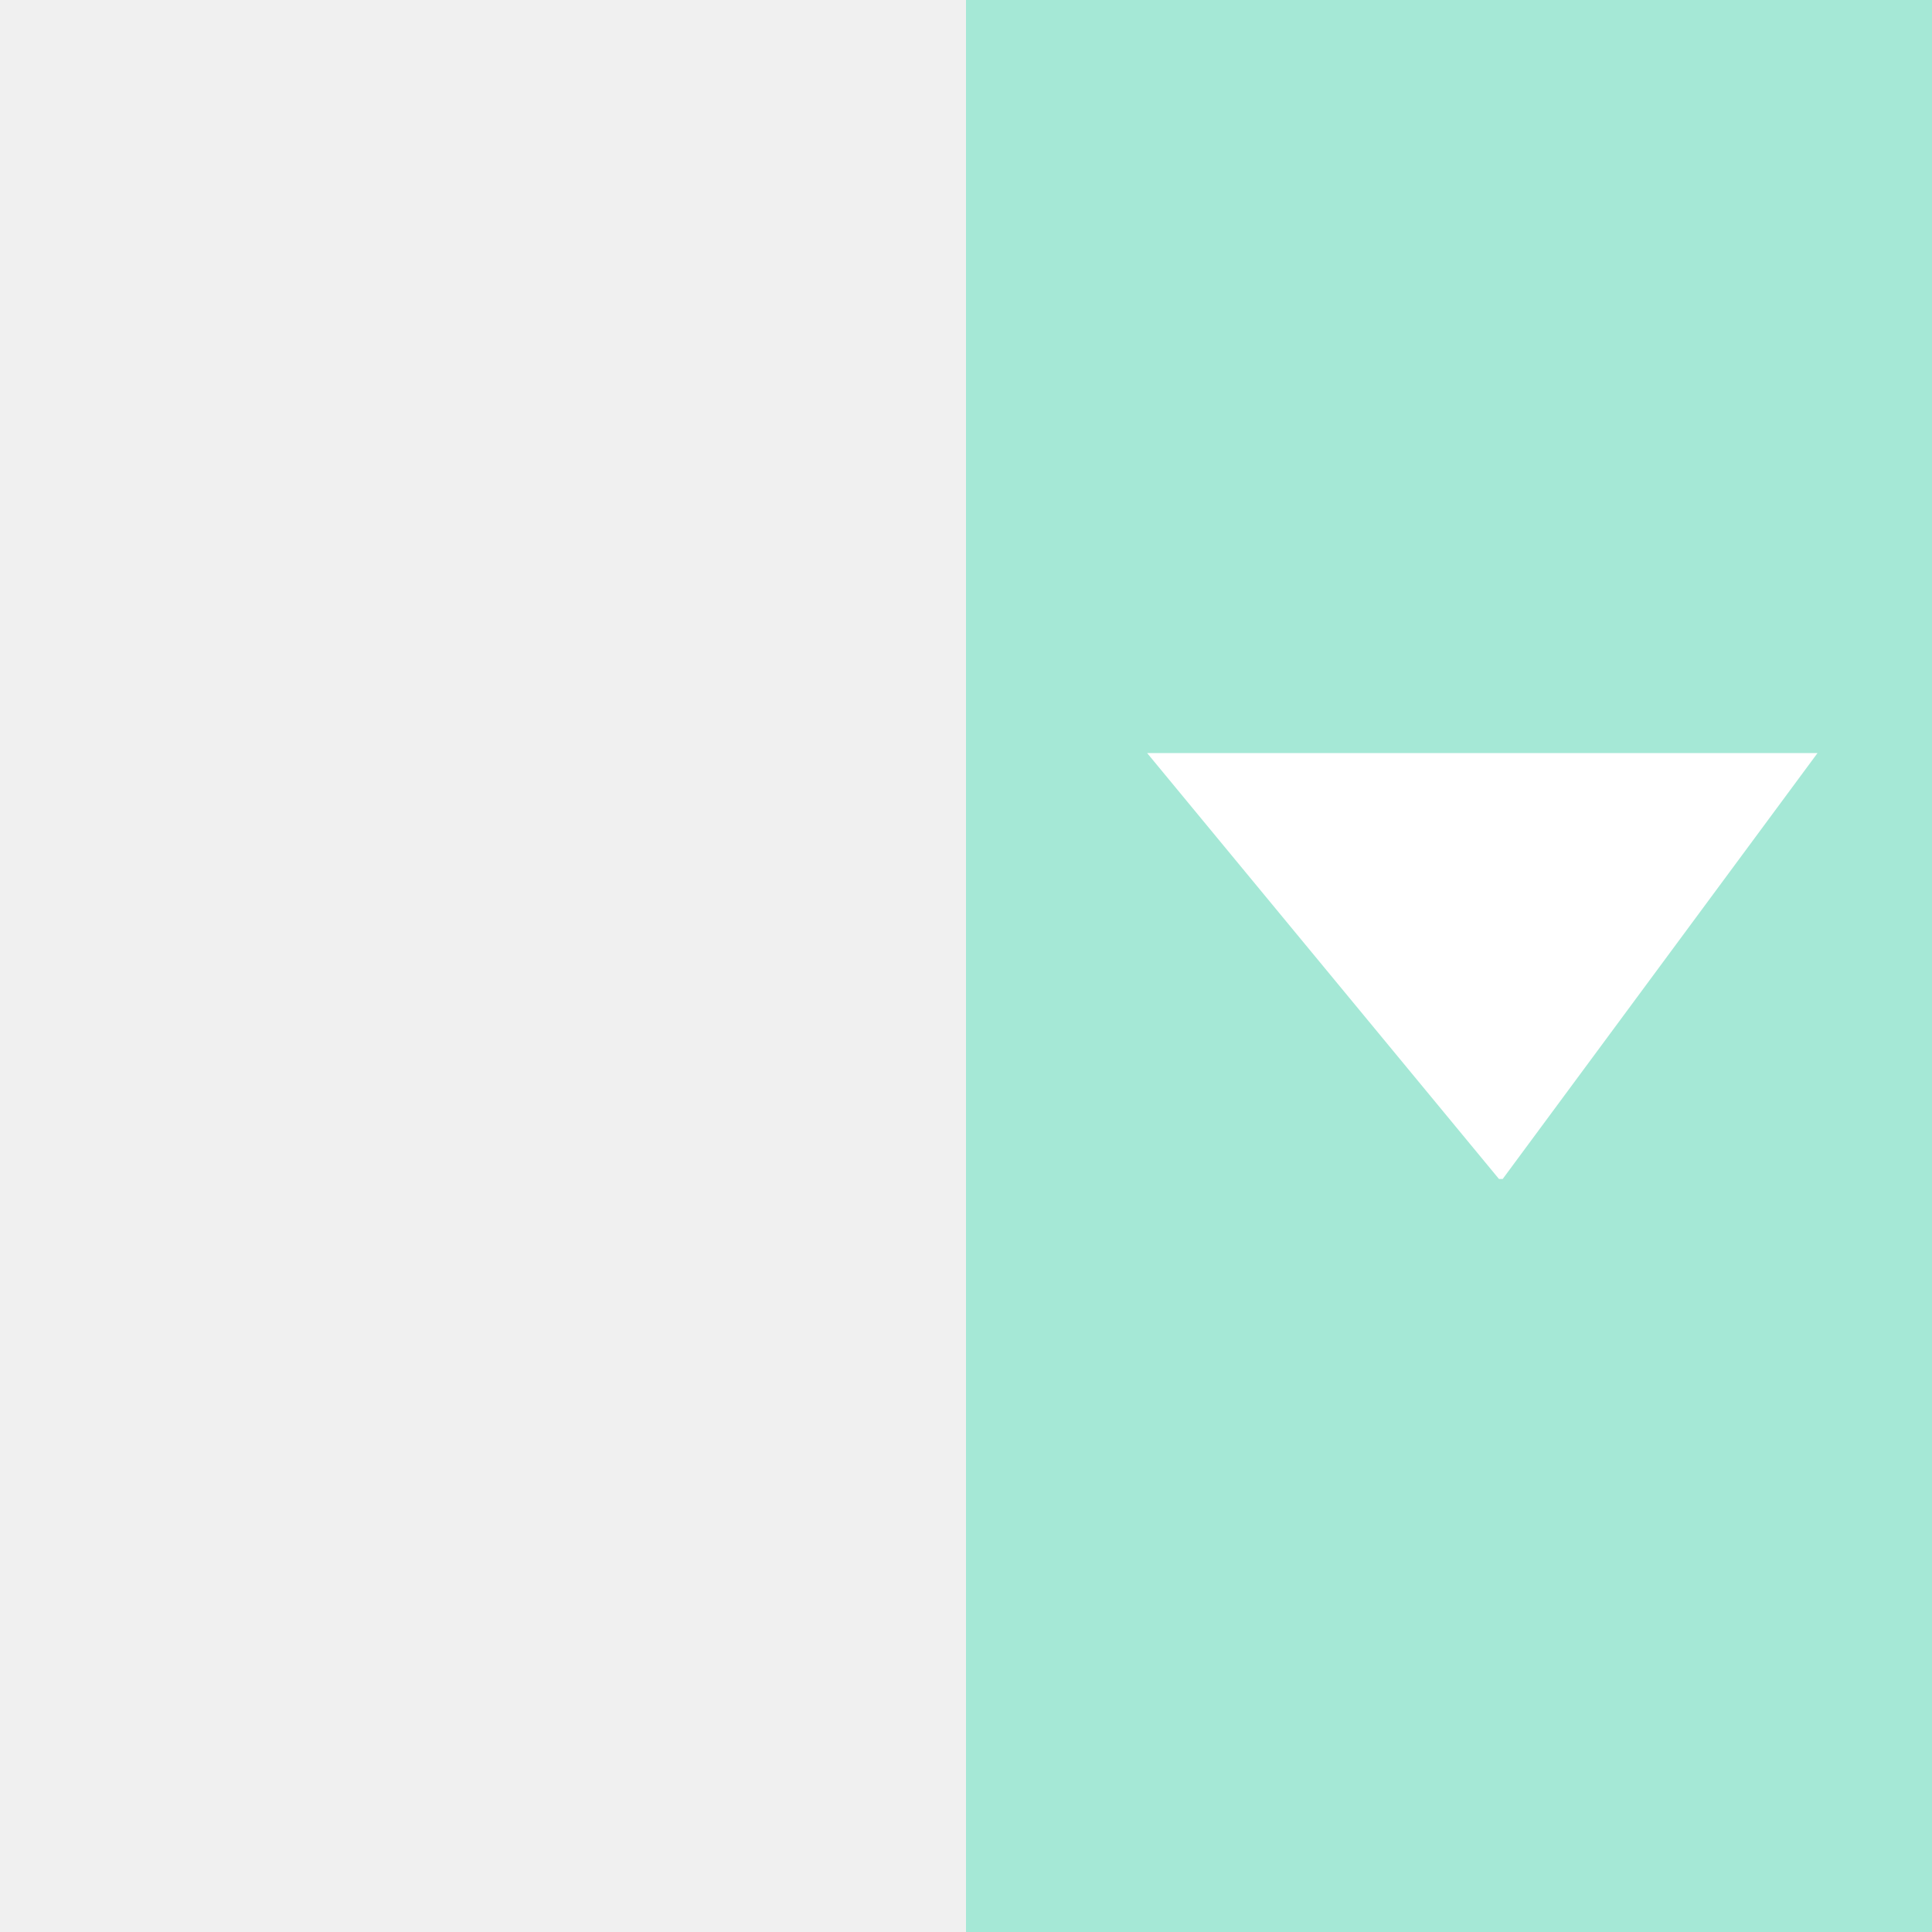
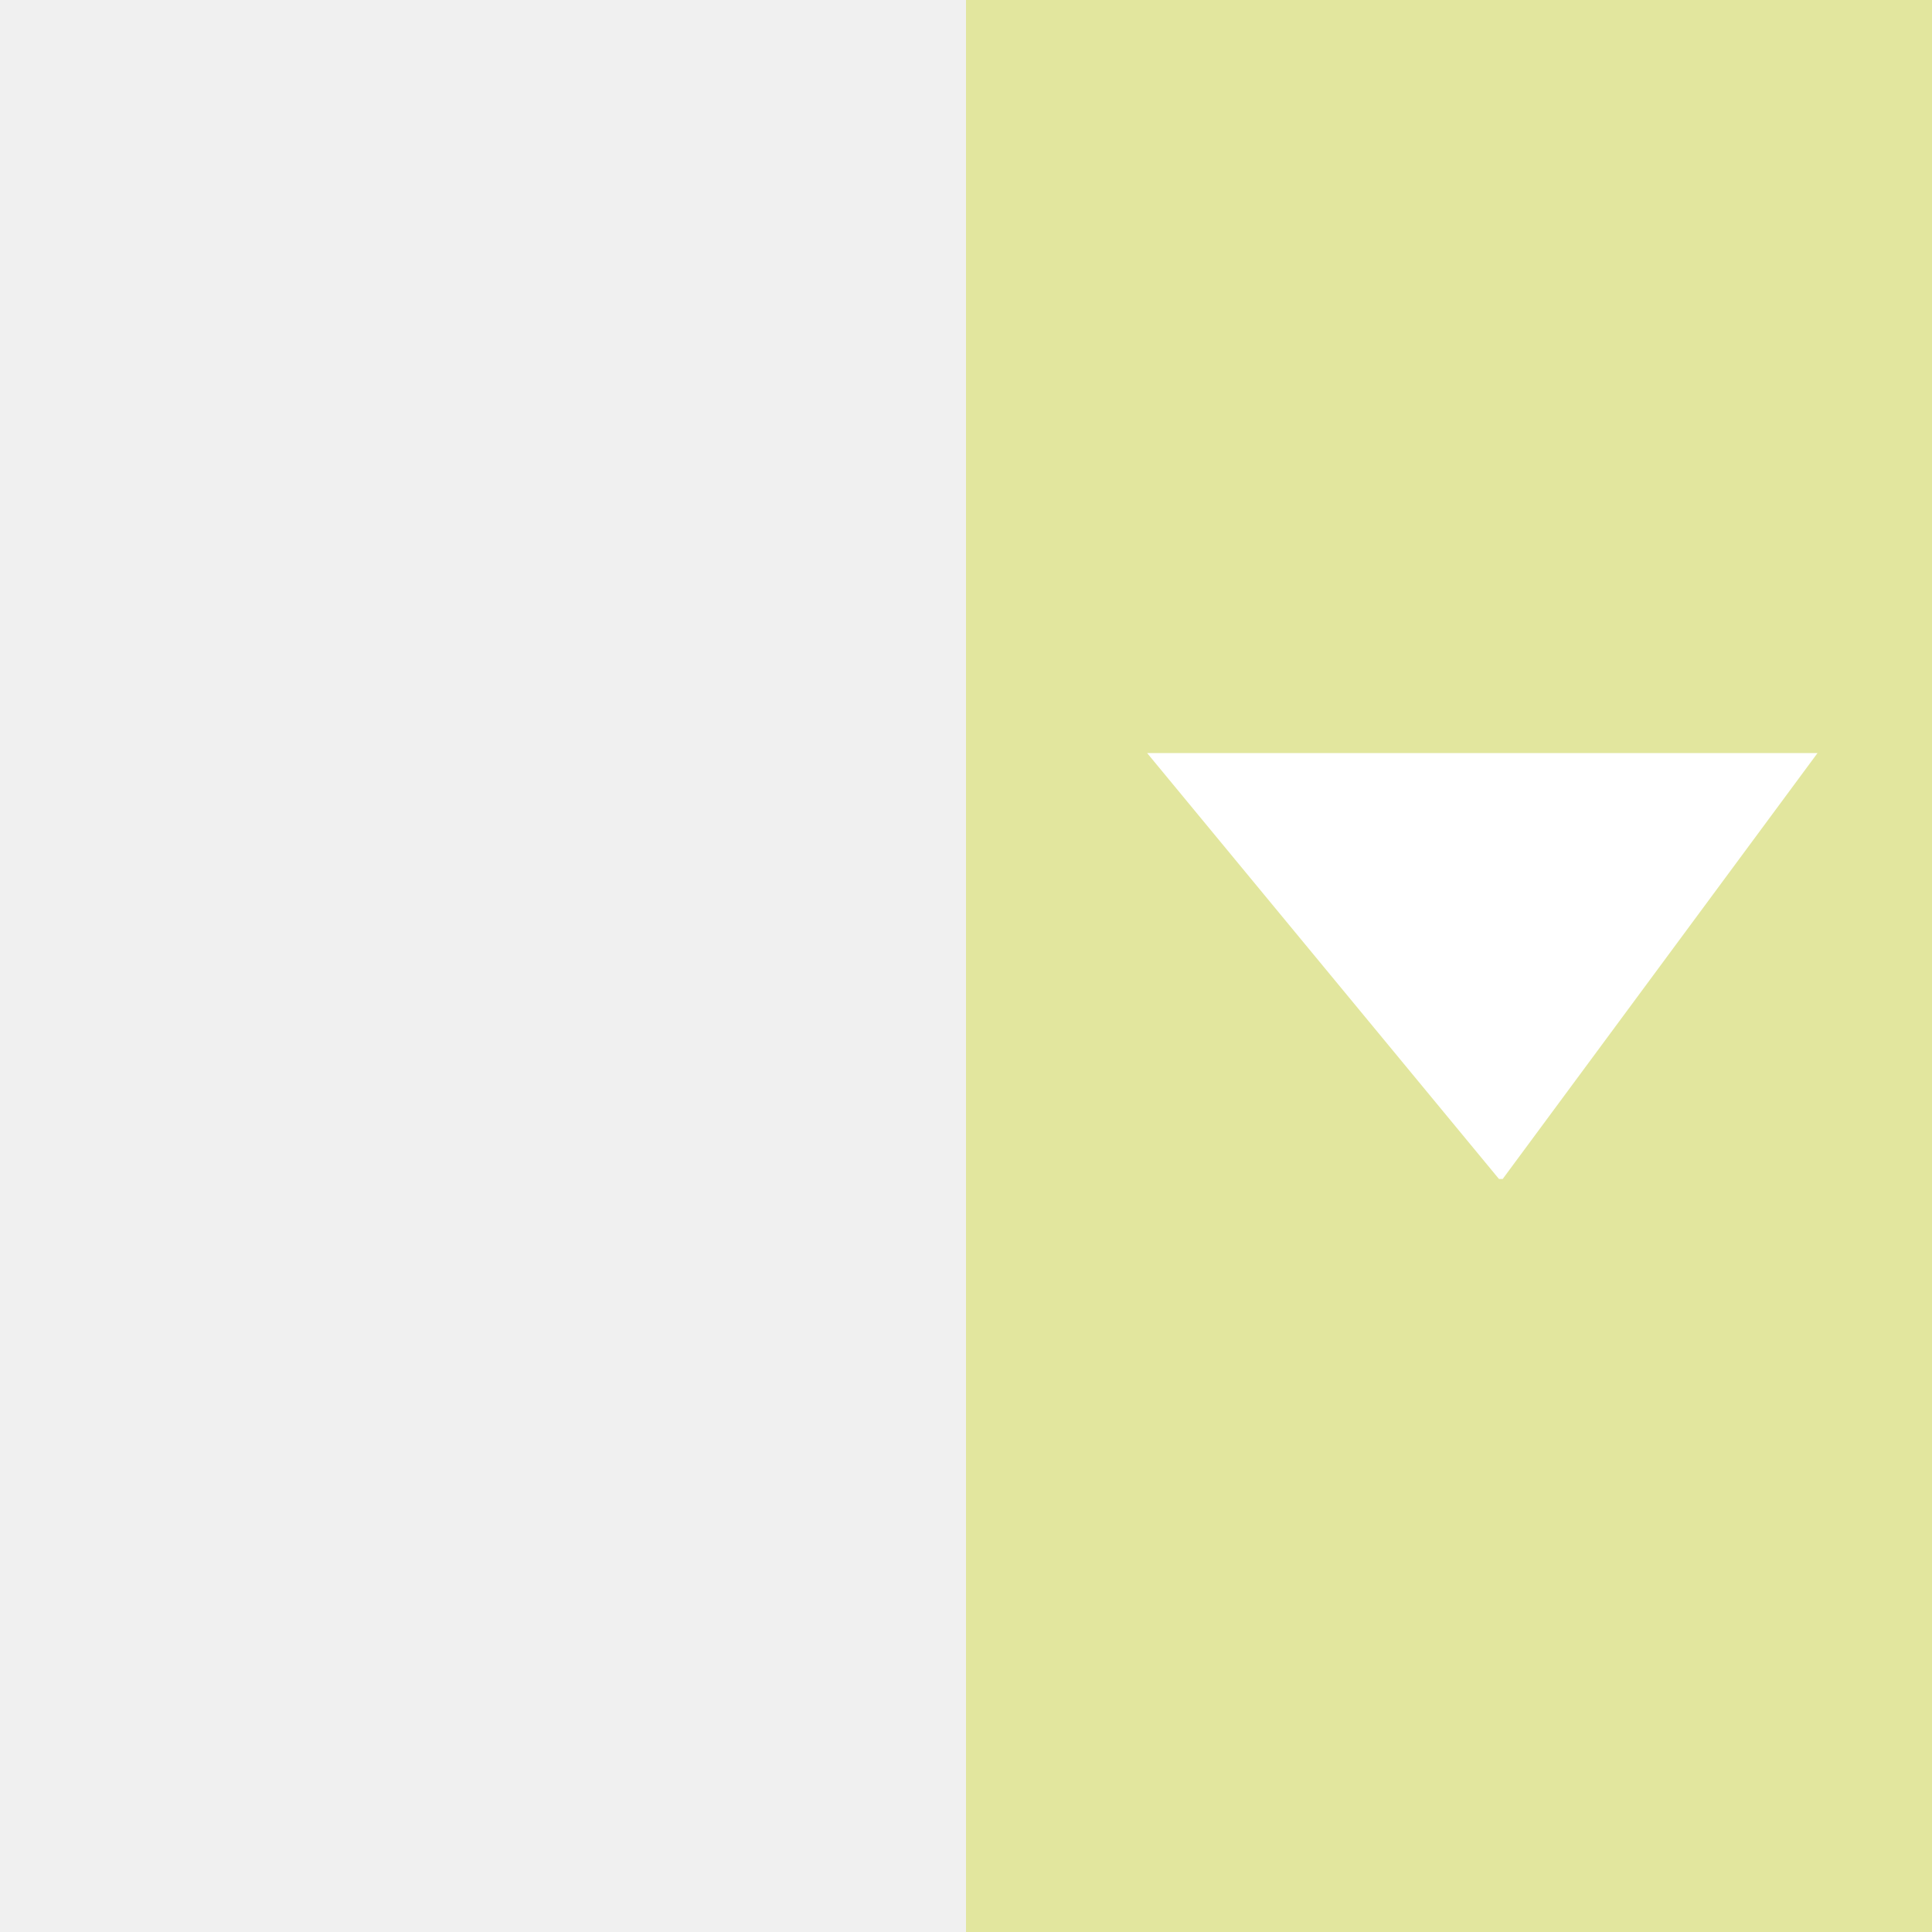
<svg xmlns="http://www.w3.org/2000/svg" width="32px" height="32px" id="svg2985" version="1.1">
  <defs id="defs2987" />
  <g id="layer1">
-     <rect style="fill:#a5e8d6;fill-opacity:1;stroke:none" id="rect3764" width="16" height="32" x="16" y="0" />
+     <rect style="fill:#e2e69e;fill-opacity:1;stroke:none" id="rect3764" width="16" height="32" x="16" y="0" />
    <path style="fill:#ffffff;fill-opacity:1;stroke:none" d="m 19,12.473 11.104,0 -5.215,7.055 -0.061,0 z" id="rect2993" />
  </g>
</svg>
